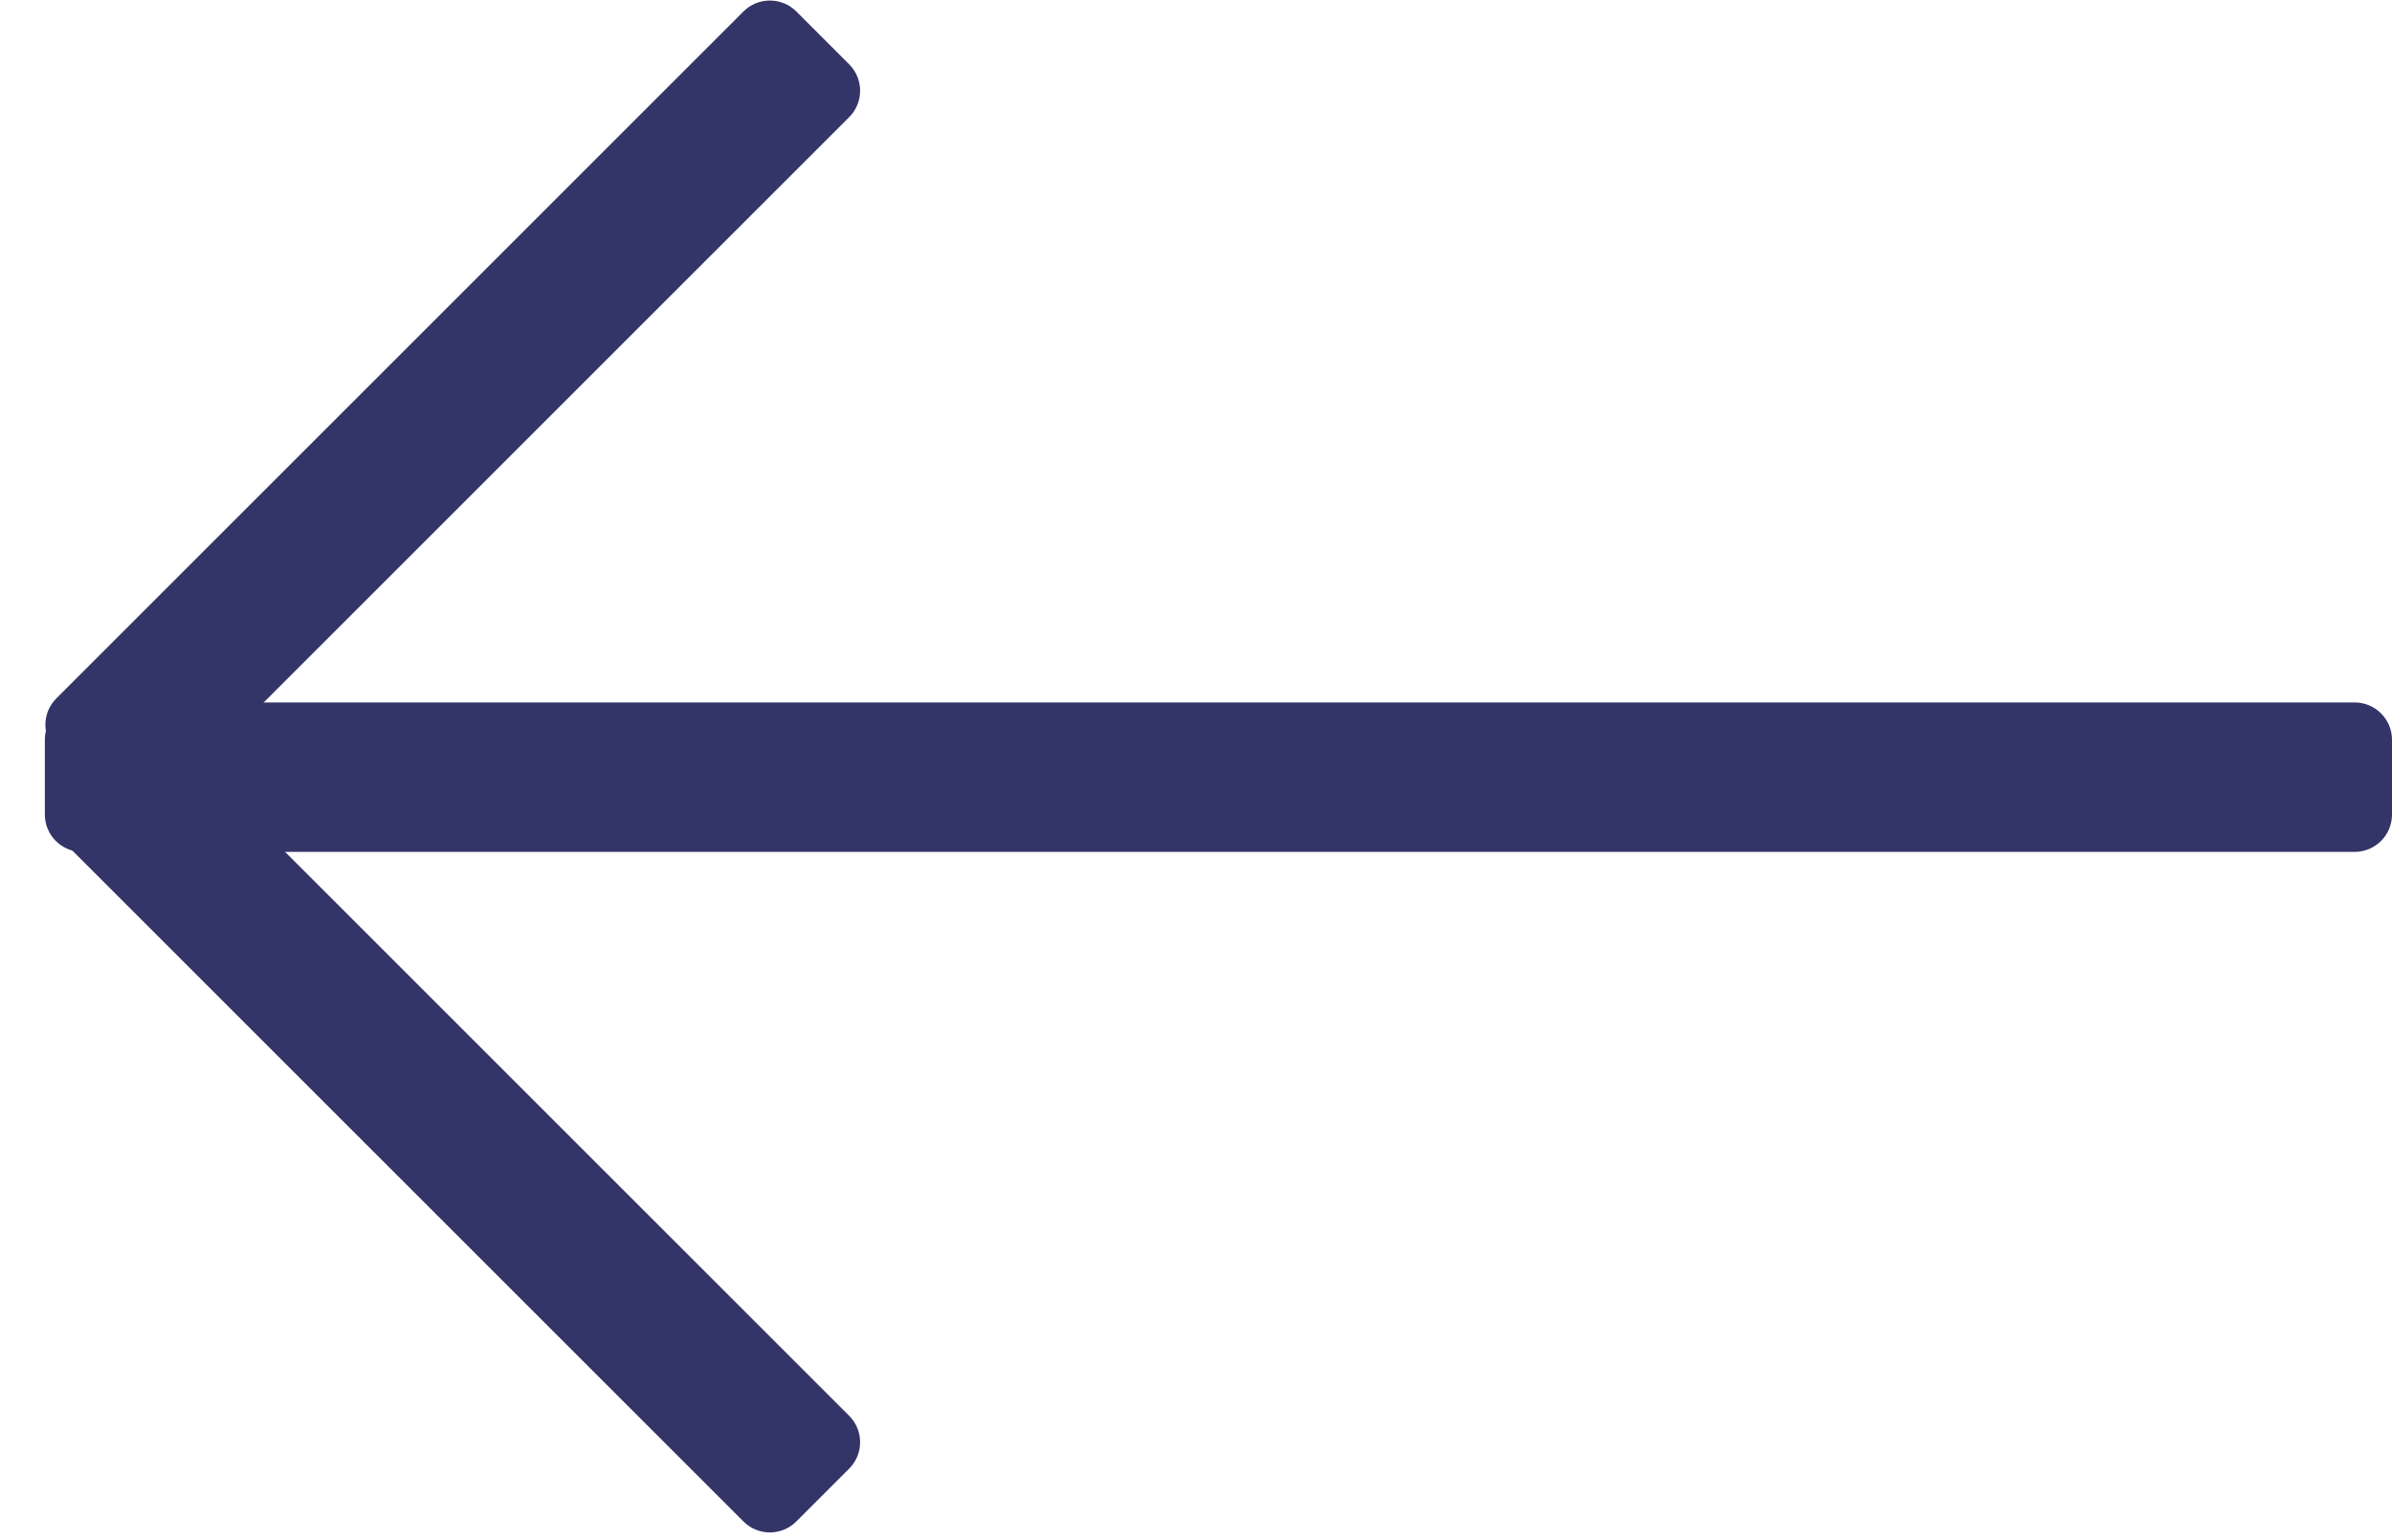
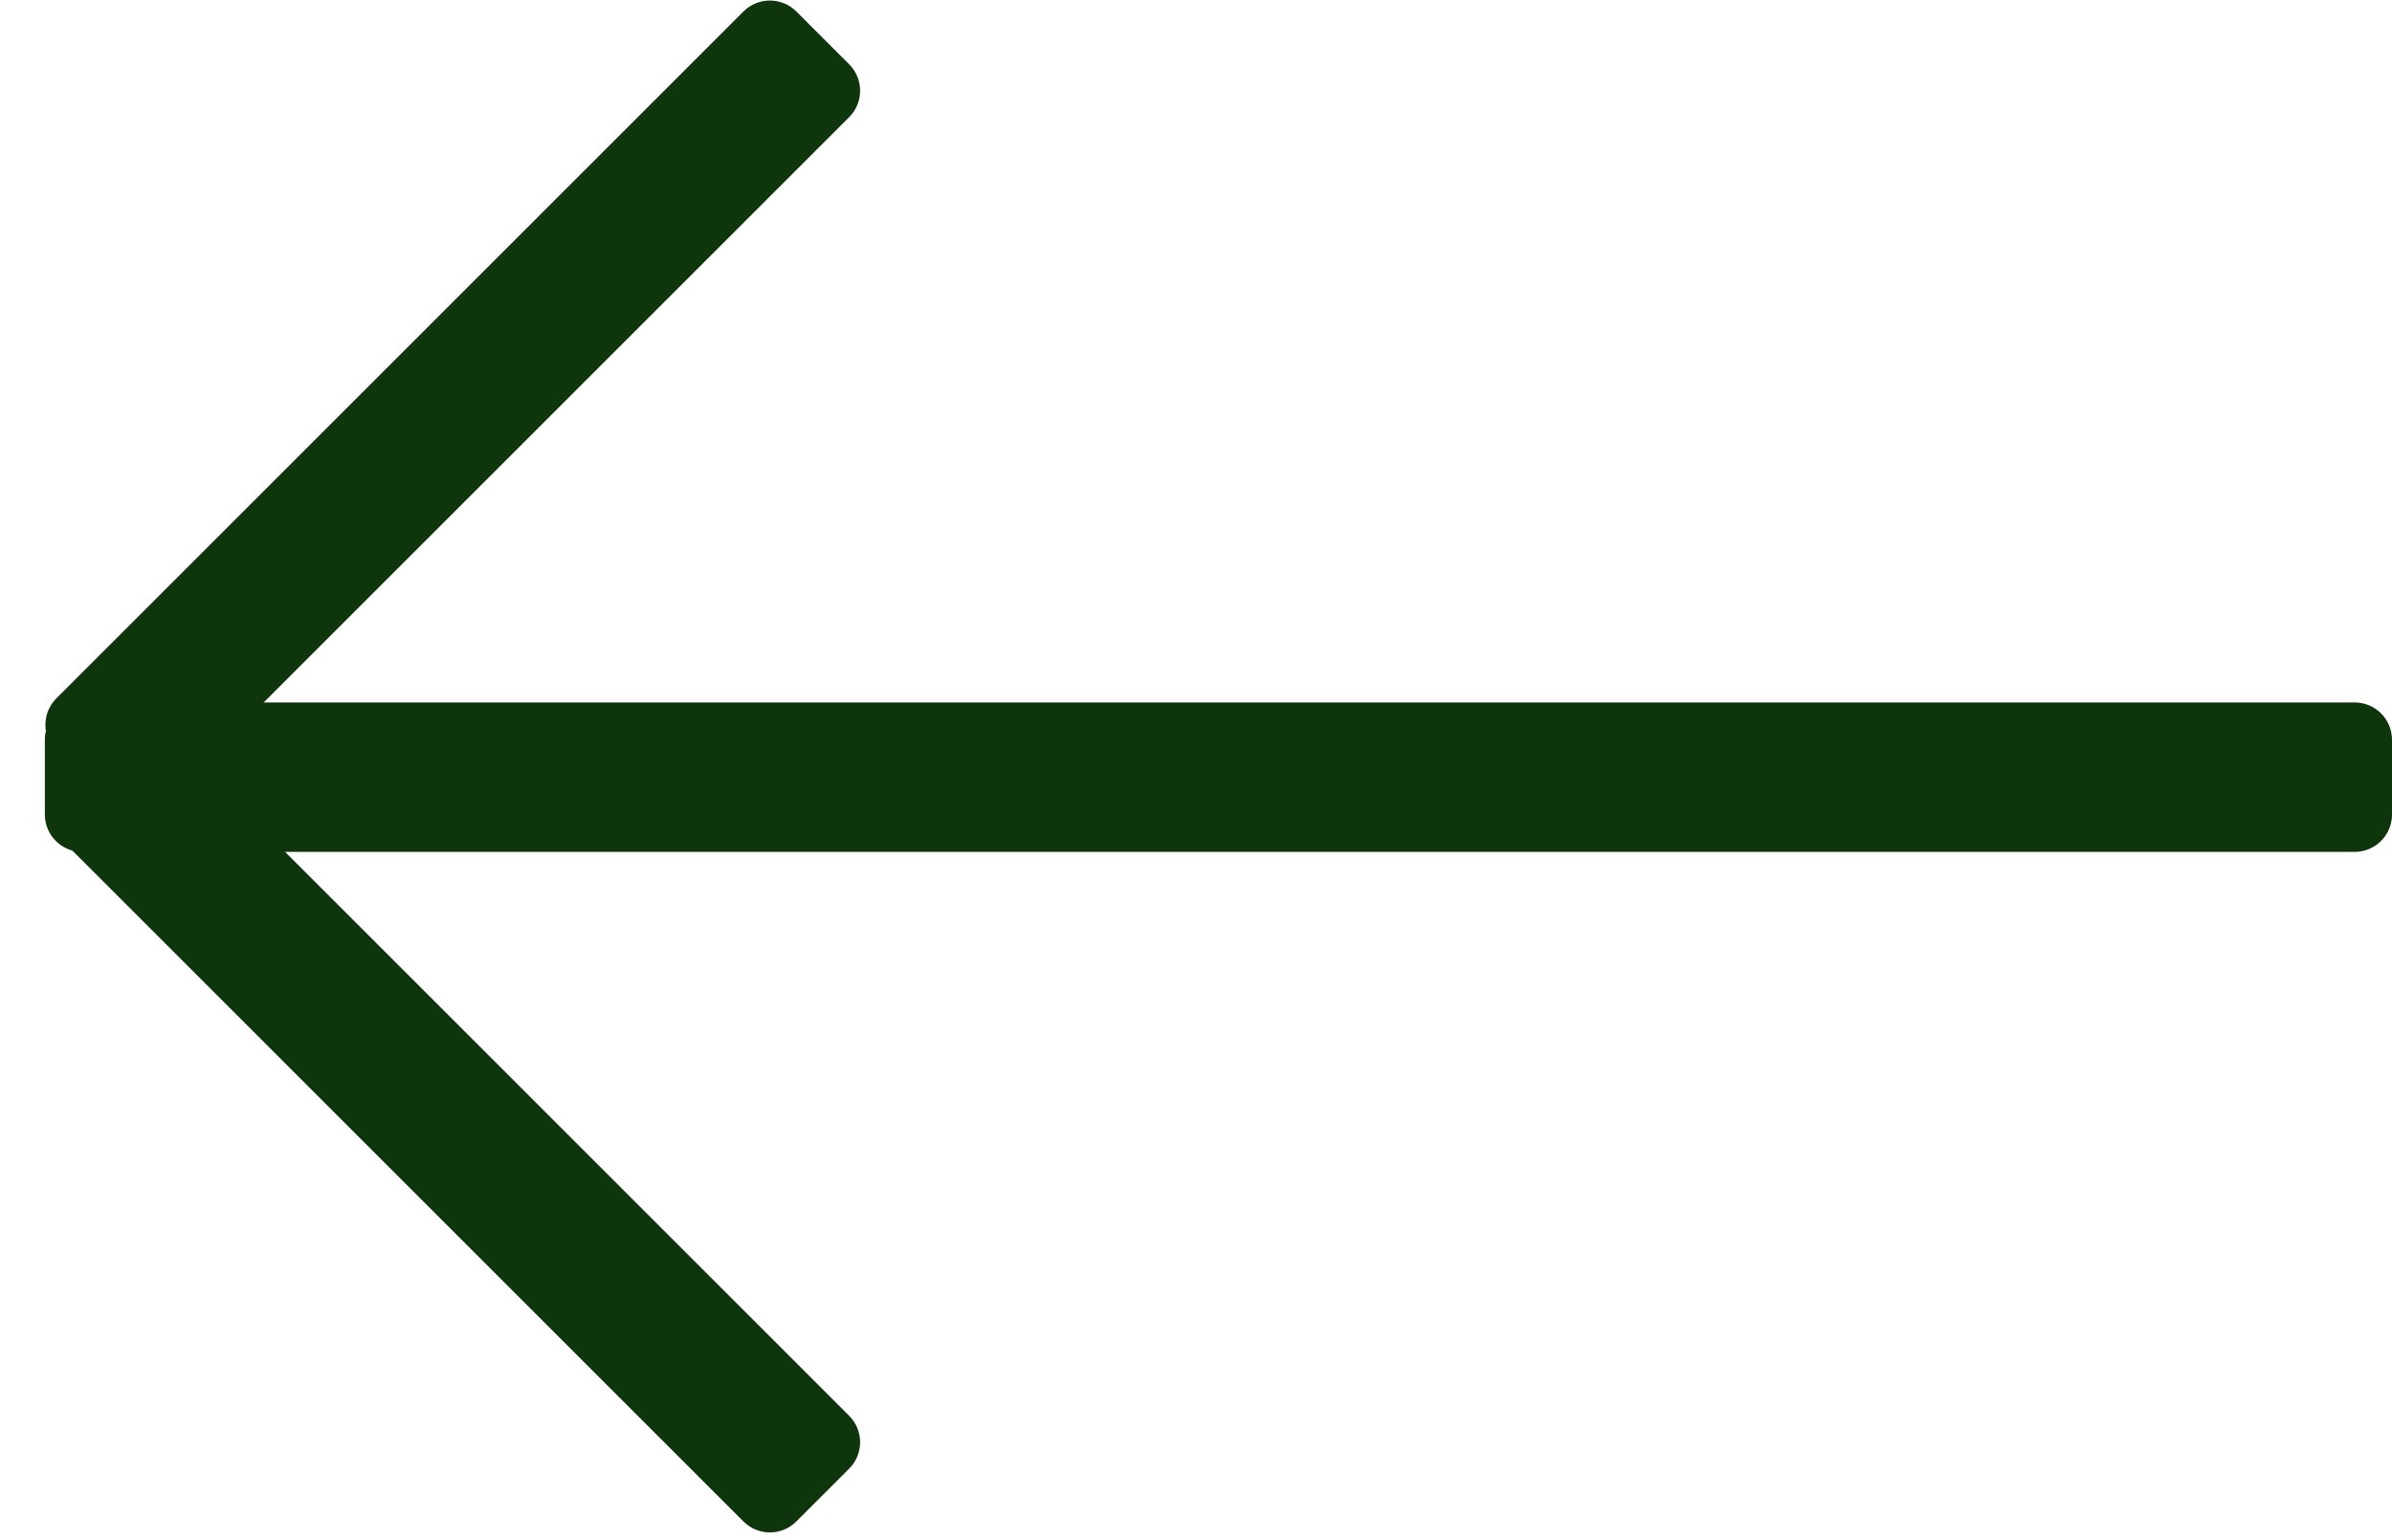
<svg xmlns="http://www.w3.org/2000/svg" width="320" height="206" viewBox="0 0 320 206" fill="none">
-   <rect x="4" y="96.995" width="140" height="20" rx="5" transform="rotate(-45 4 96.9949)" fill="#333568" />
-   <rect x="18.142" y="94" width="140" height="20" rx="5" transform="rotate(45 18.1421 94)" fill="#333568" />
-   <rect x="6" y="94" width="314" height="20" rx="5" fill="#333568" />
+   <rect x="4" y="96.995" width="140" height="20" rx="5" transform="rotate(-45 4 96.9949)" fill="#0e350c" />
+   <rect x="18.142" y="94" width="140" height="20" rx="5" transform="rotate(45 18.1421 94)" fill="#0e350c" />
+   <rect x="6" y="94" width="314" height="20" rx="5" fill="#0e350c" />
</svg>
